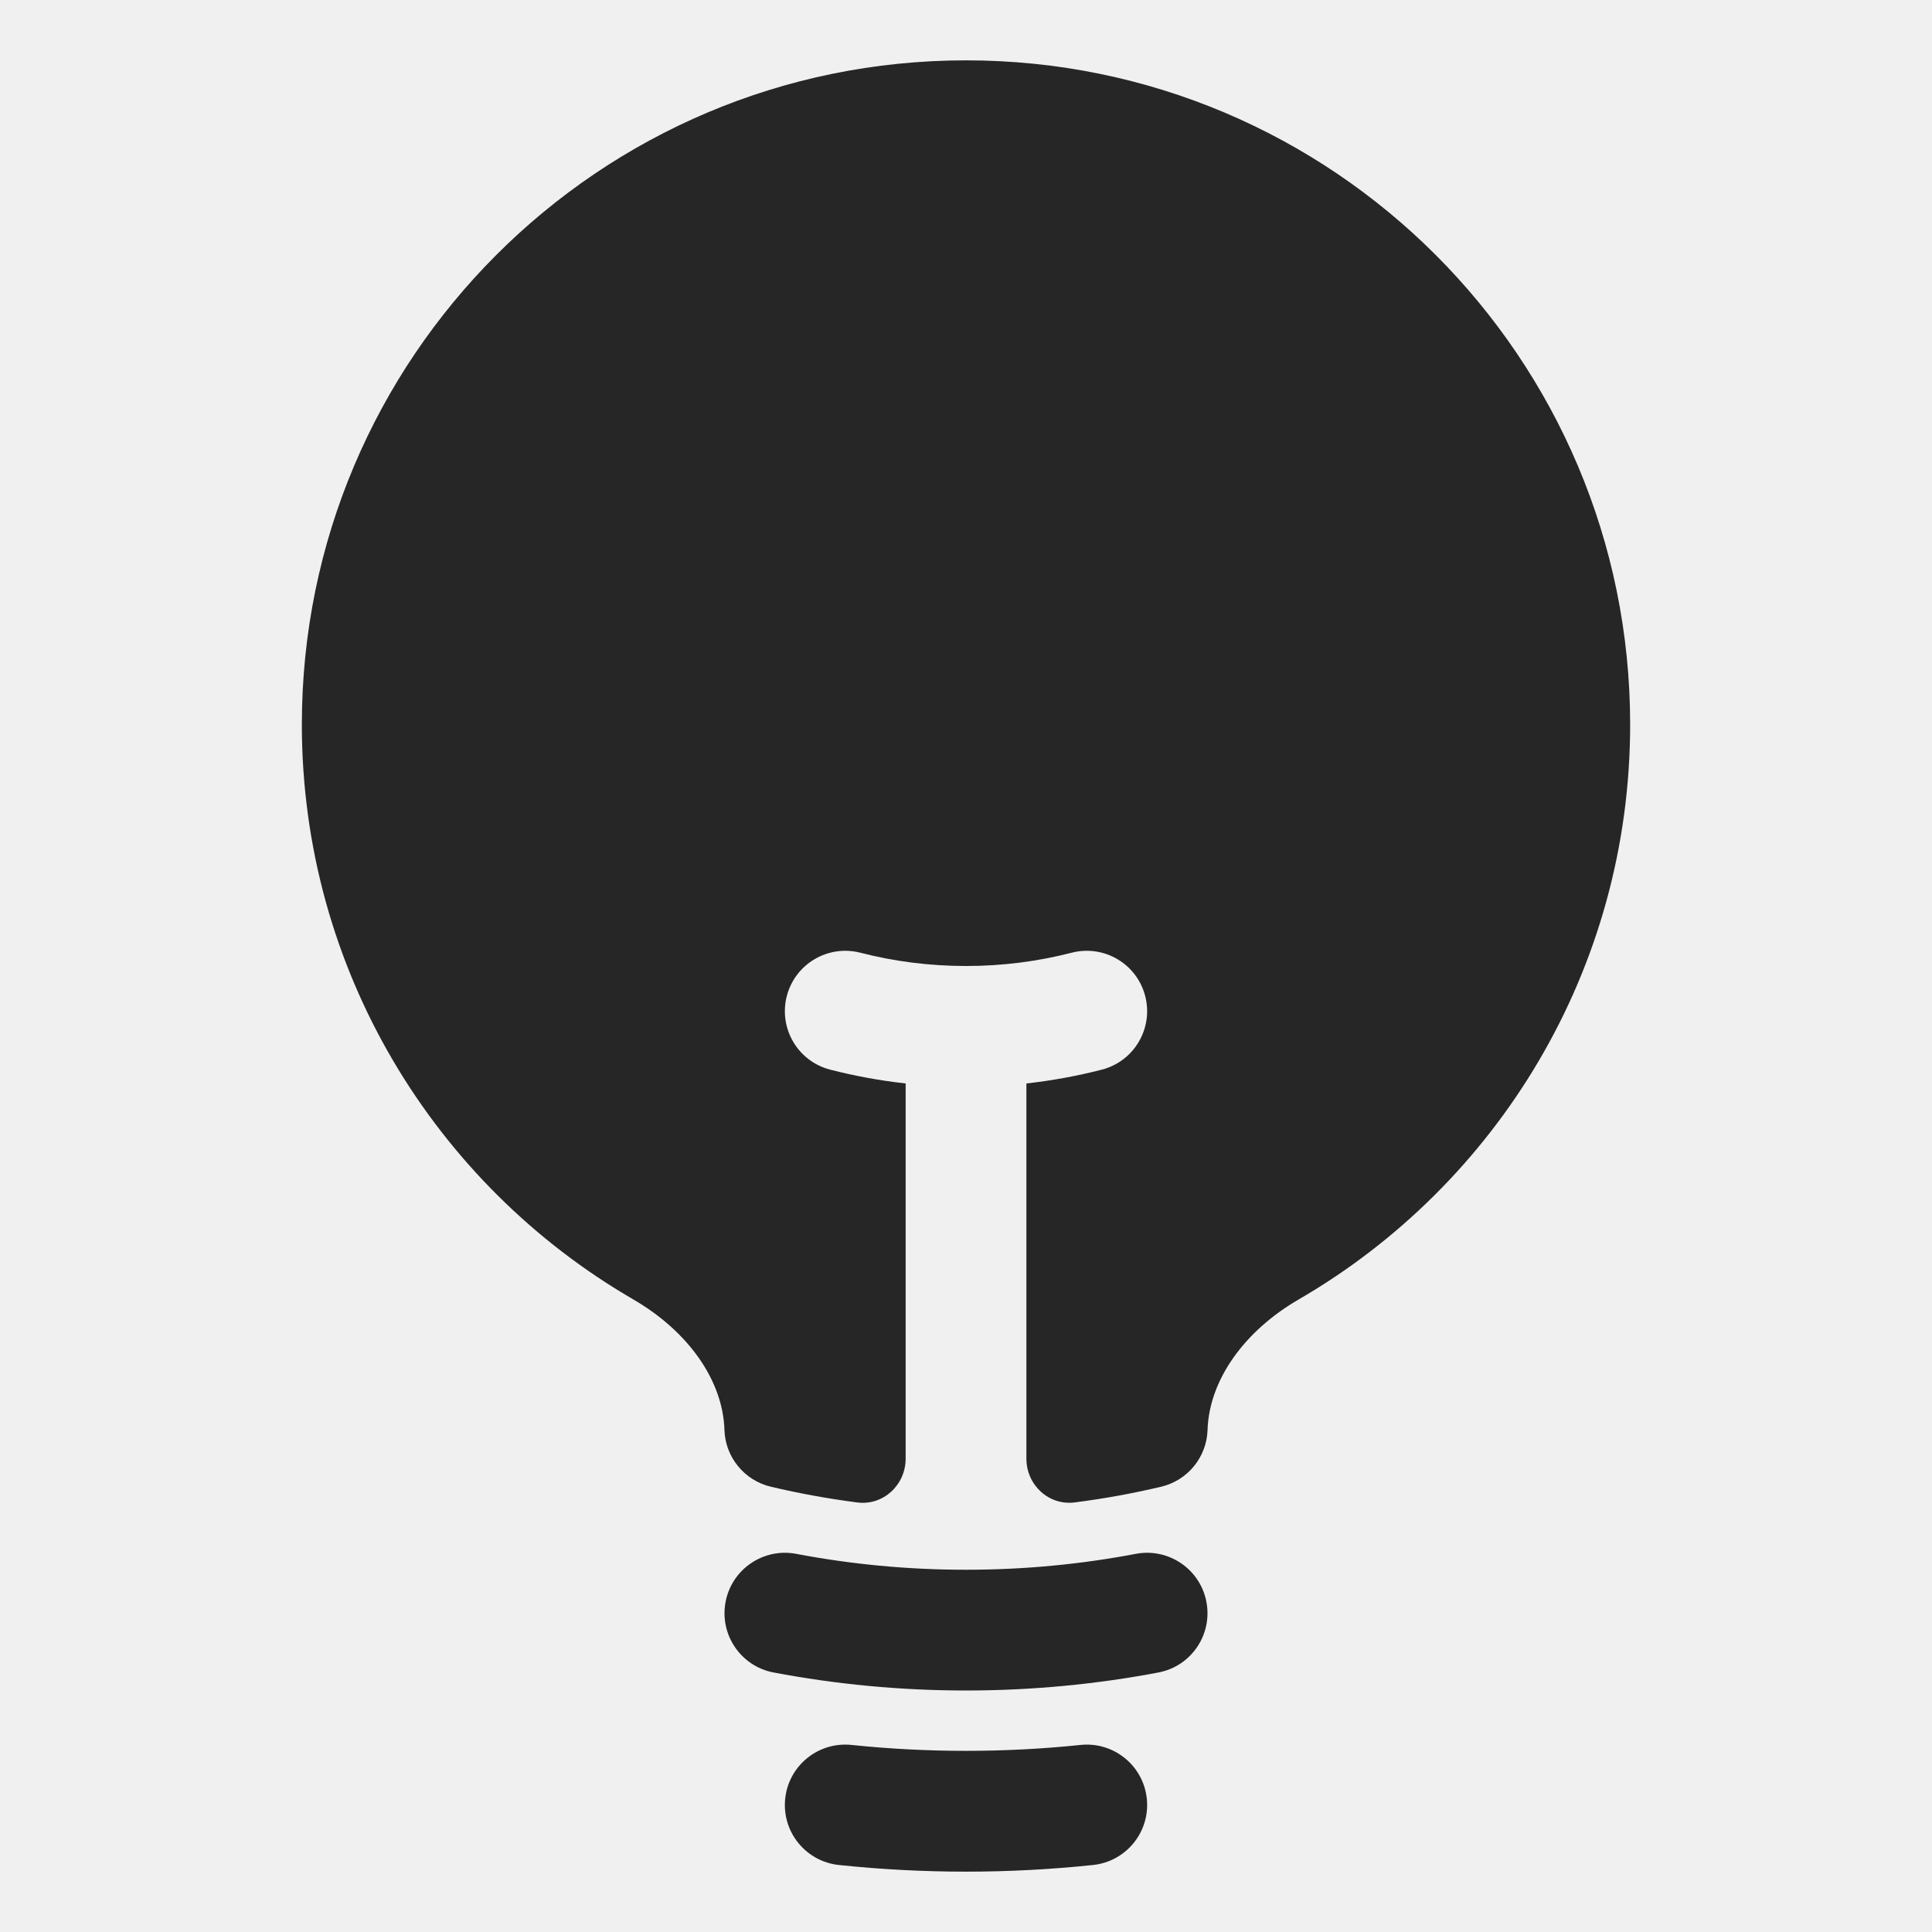
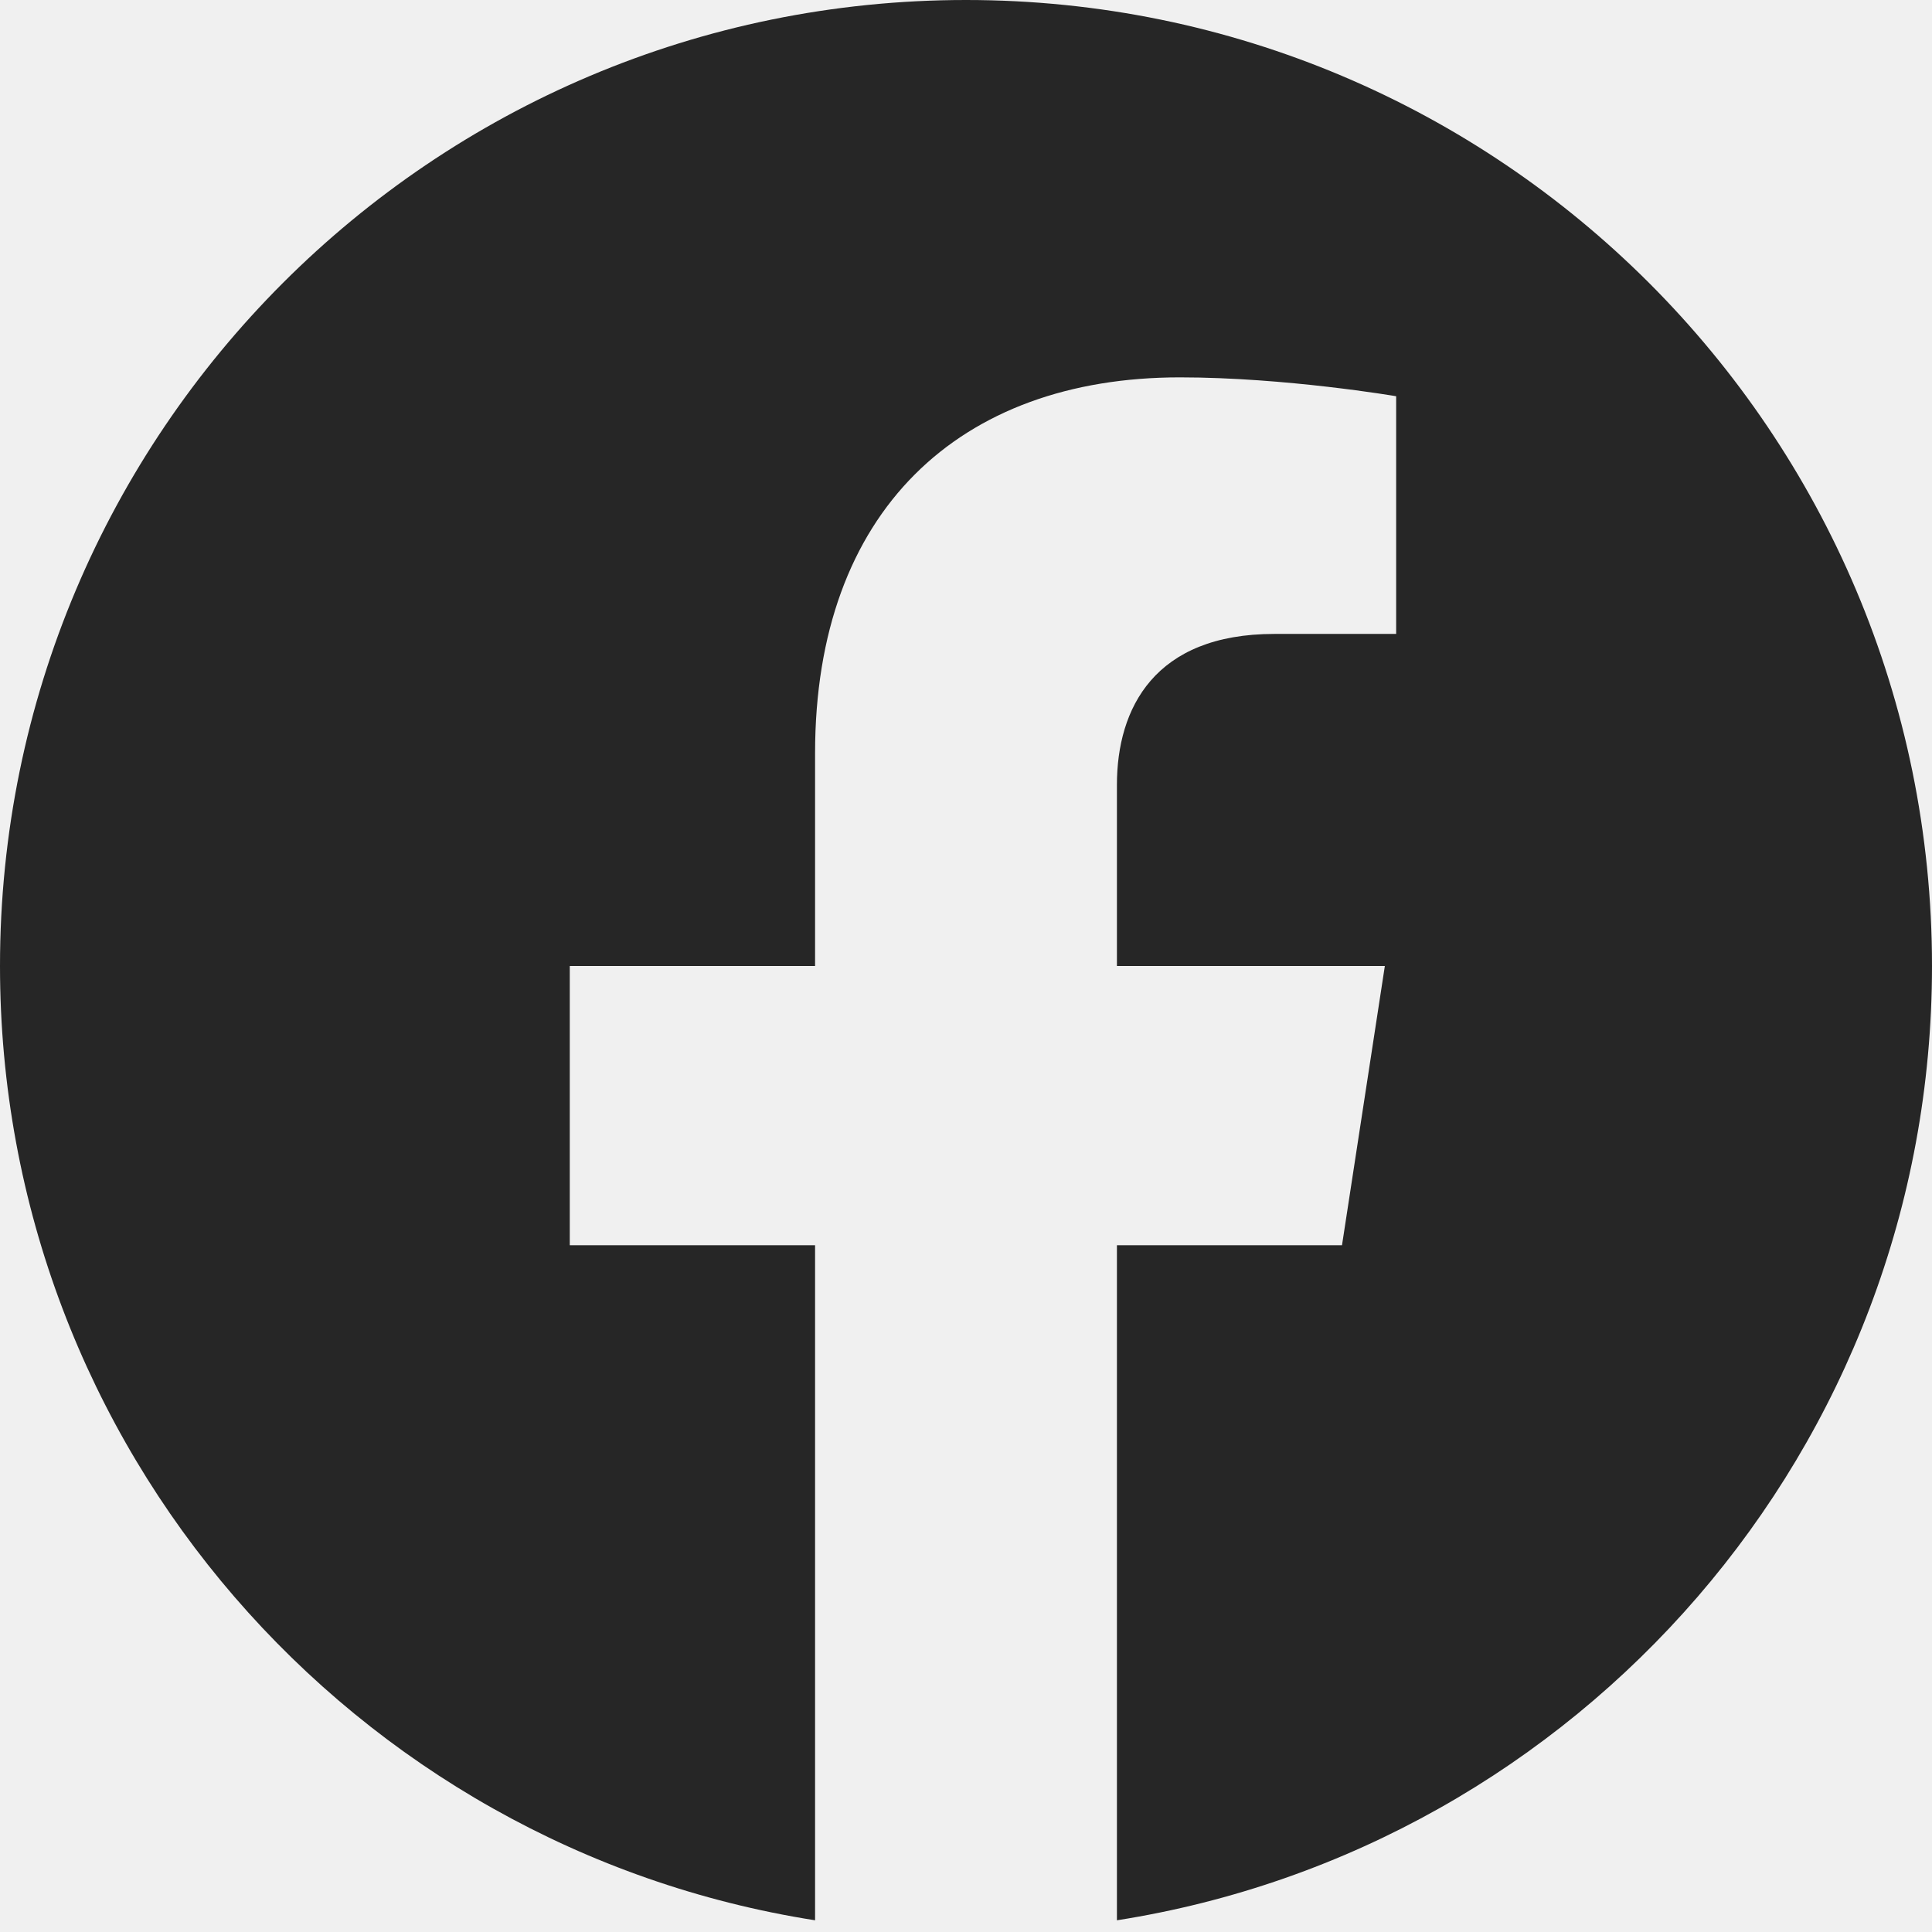
<svg xmlns="http://www.w3.org/2000/svg" width="34" height="34" viewBox="0 0 34 34" fill="none">
-   <path d="M17 1.062C10.545 1.062 5.312 6.295 5.312 12.75C5.312 17.072 7.659 20.845 11.142 22.866C12.113 23.429 12.722 24.294 12.749 25.164C12.764 25.643 13.099 26.054 13.567 26.164C14.064 26.282 14.572 26.374 15.087 26.441C15.545 26.499 15.938 26.132 15.938 25.67V19.067C15.485 19.017 15.042 18.935 14.61 18.824C14.042 18.678 13.7 18.099 13.846 17.53C13.993 16.962 14.572 16.62 15.14 16.766C15.733 16.919 16.357 17 17 17C17.644 17 18.267 16.919 18.86 16.766C19.429 16.62 20.008 16.962 20.154 17.53C20.3 18.099 19.958 18.678 19.39 18.824C18.958 18.935 18.515 19.017 18.063 19.067V25.67C18.063 26.132 18.455 26.499 18.914 26.44C19.429 26.374 19.936 26.282 20.433 26.164C20.901 26.054 21.236 25.643 21.251 25.164C21.279 24.294 21.887 23.429 22.858 22.866C26.341 20.845 28.688 17.072 28.688 12.75C28.688 6.295 23.455 1.062 17 1.062Z" fill="#262626" />
-   <path fill-rule="evenodd" clip-rule="evenodd" d="M12.769 28.191C12.878 27.615 13.434 27.236 14.011 27.345C14.978 27.529 15.977 27.625 17 27.625C18.023 27.625 19.022 27.529 19.989 27.345C20.566 27.236 21.122 27.615 21.231 28.191C21.341 28.768 20.962 29.324 20.386 29.433C19.288 29.641 18.156 29.75 17 29.75C15.844 29.75 14.712 29.641 13.614 29.433C13.038 29.324 12.659 28.768 12.769 28.191Z" fill="#262626" />
-   <path fill-rule="evenodd" clip-rule="evenodd" d="M13.818 31.654C13.879 31.07 14.402 30.647 14.986 30.708C15.647 30.777 16.319 30.812 17 30.812C17.681 30.812 18.353 30.777 19.015 30.708C19.598 30.647 20.121 31.07 20.182 31.654C20.243 32.238 19.819 32.76 19.235 32.821C18.5 32.898 17.755 32.938 17 32.938C16.245 32.938 15.499 32.898 14.764 32.821C14.181 32.76 13.757 32.238 13.818 31.654Z" fill="#262626" />
+   <g clip-path="url(#clip0_104_874)">
+     <path d="M34 17C34 7.611 26.389 0 17 0C7.611 0 0 7.611 0 17C0 25.485 6.217 32.518 14.344 33.794V21.914H10.027V17H14.344V13.255C14.344 8.994 16.882 6.641 20.765 6.641C22.624 6.641 24.57 6.973 24.57 6.973V11.156H22.427C20.315 11.156 19.656 12.467 19.656 13.812V17H24.371L23.617 21.914H19.656V33.794C27.783 32.518 34 25.485 34 17Z" fill="#262626" />
+   </g>
+   <defs>
+     <clipPath id="clip0_104_874">
+       <rect width="34" height="34" fill="white" />
+     </clipPath>
+   </defs>
</svg>
